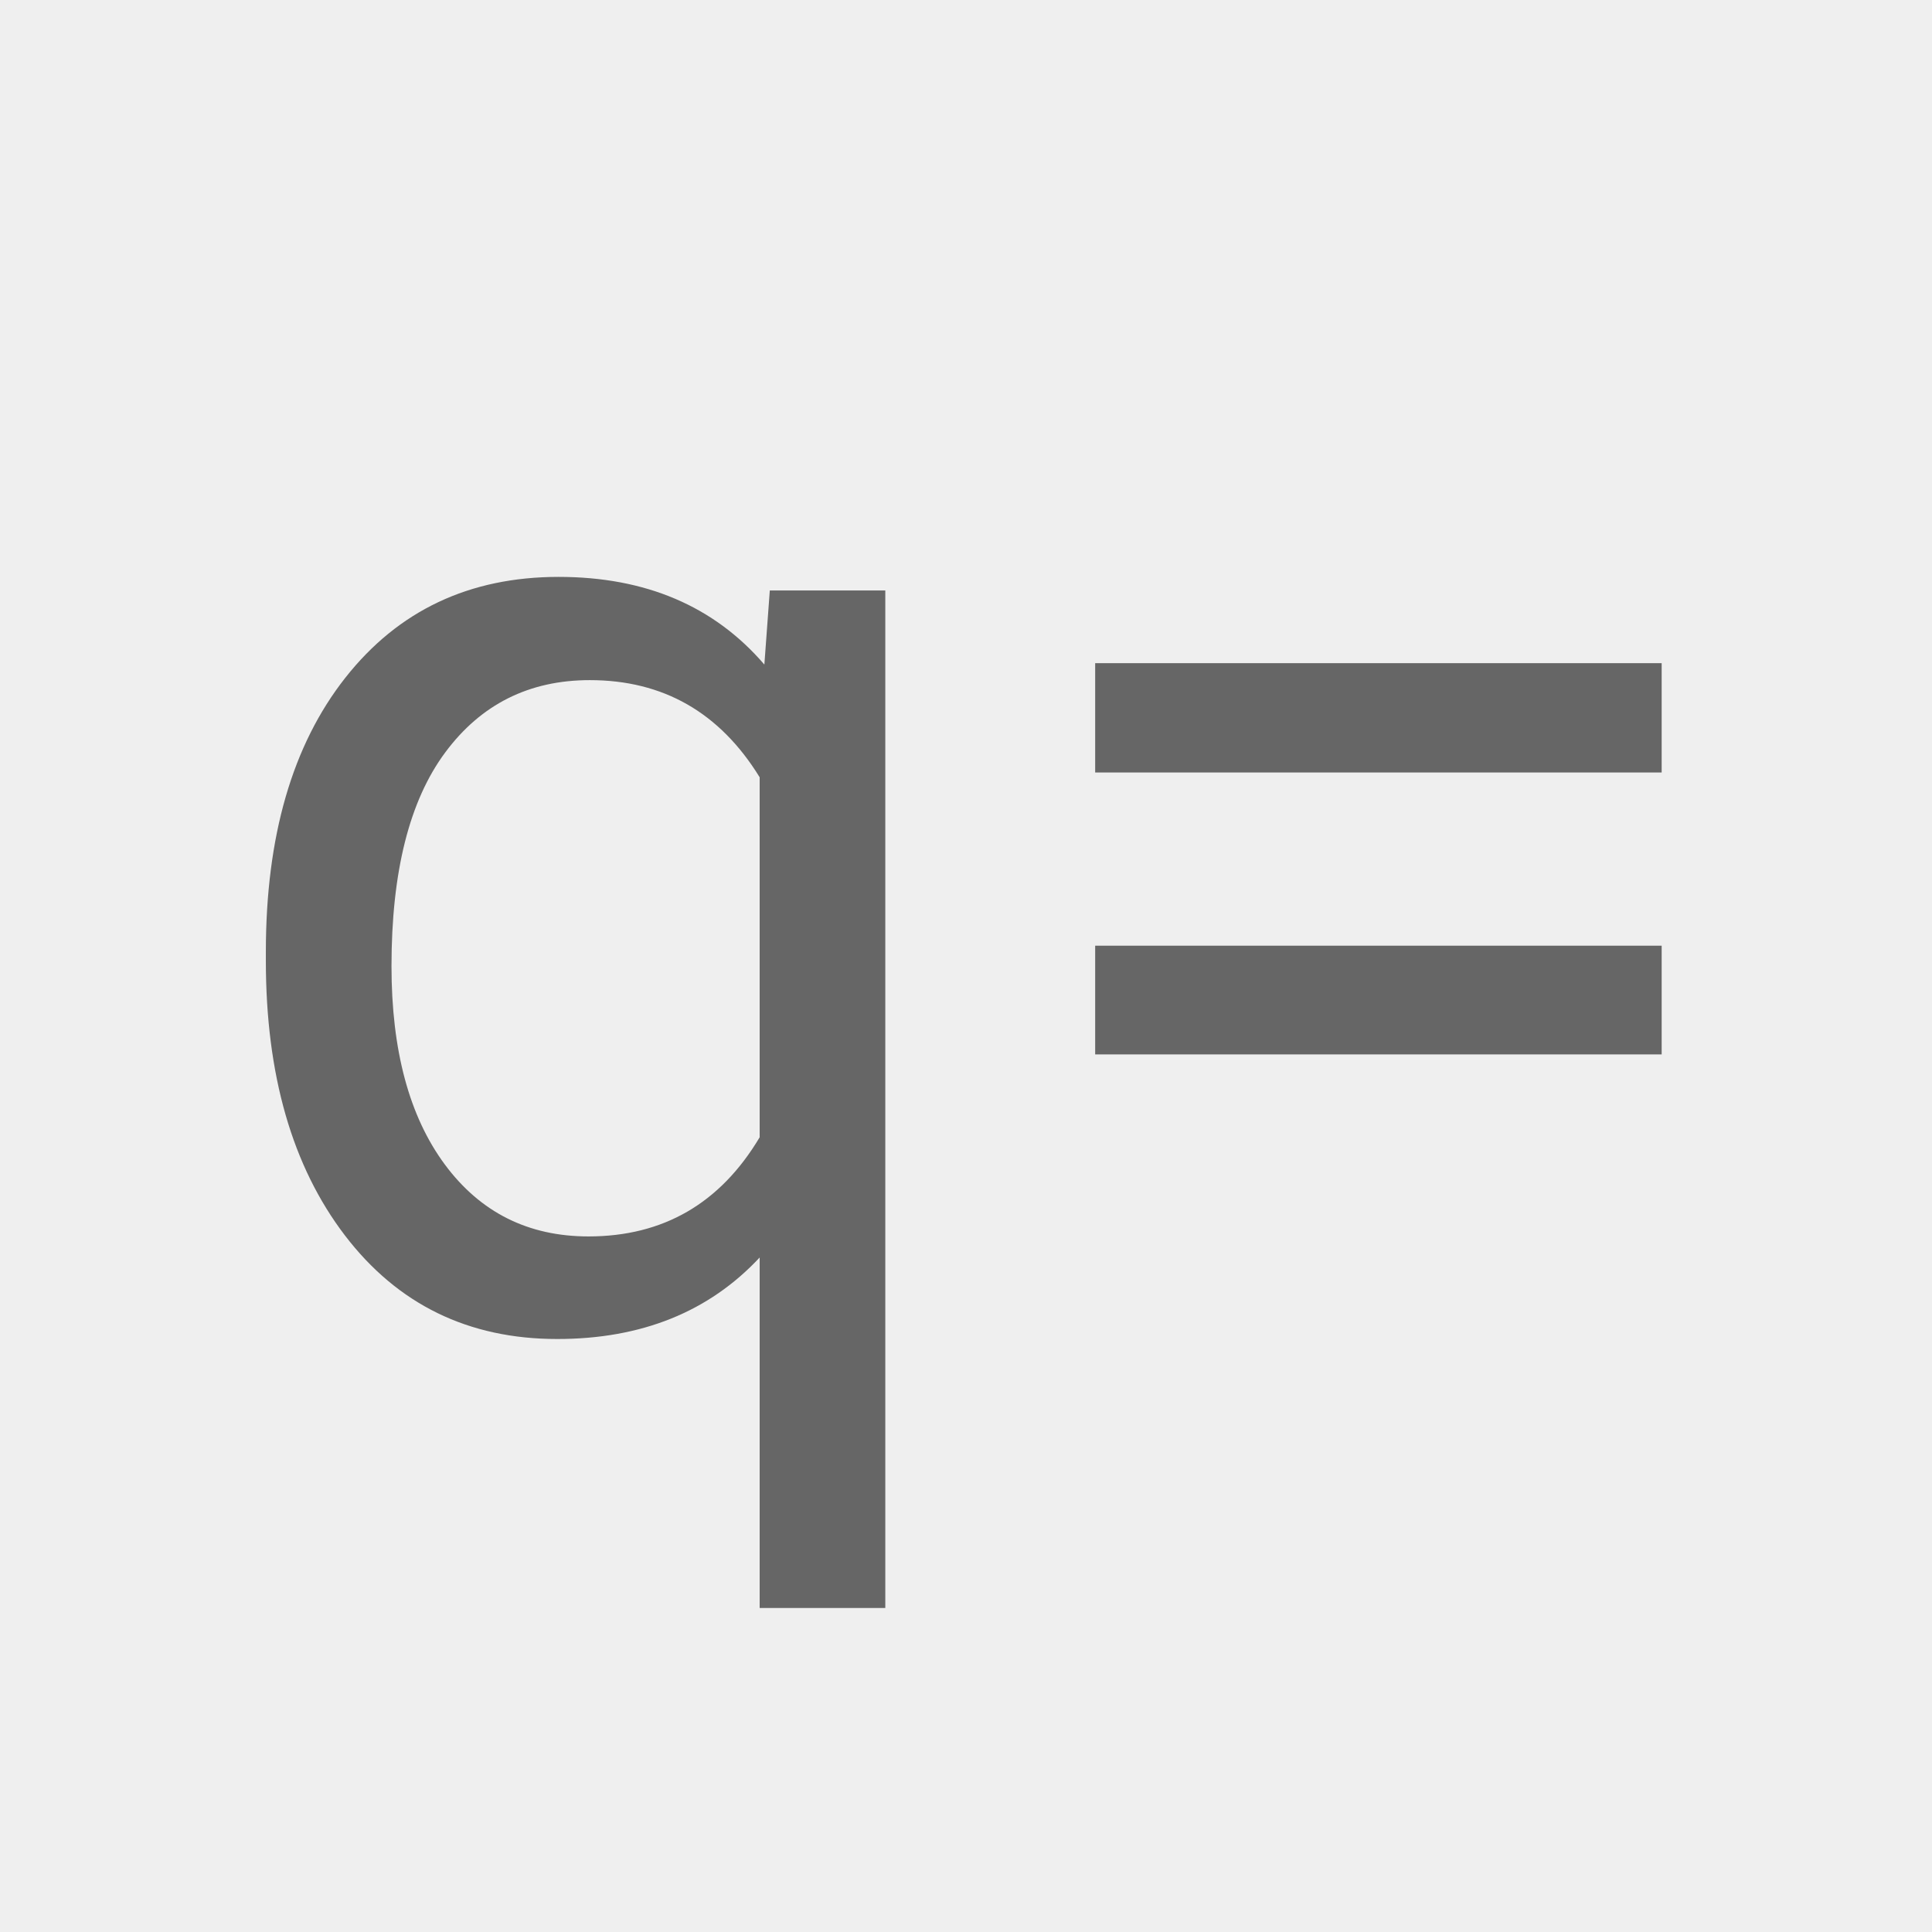
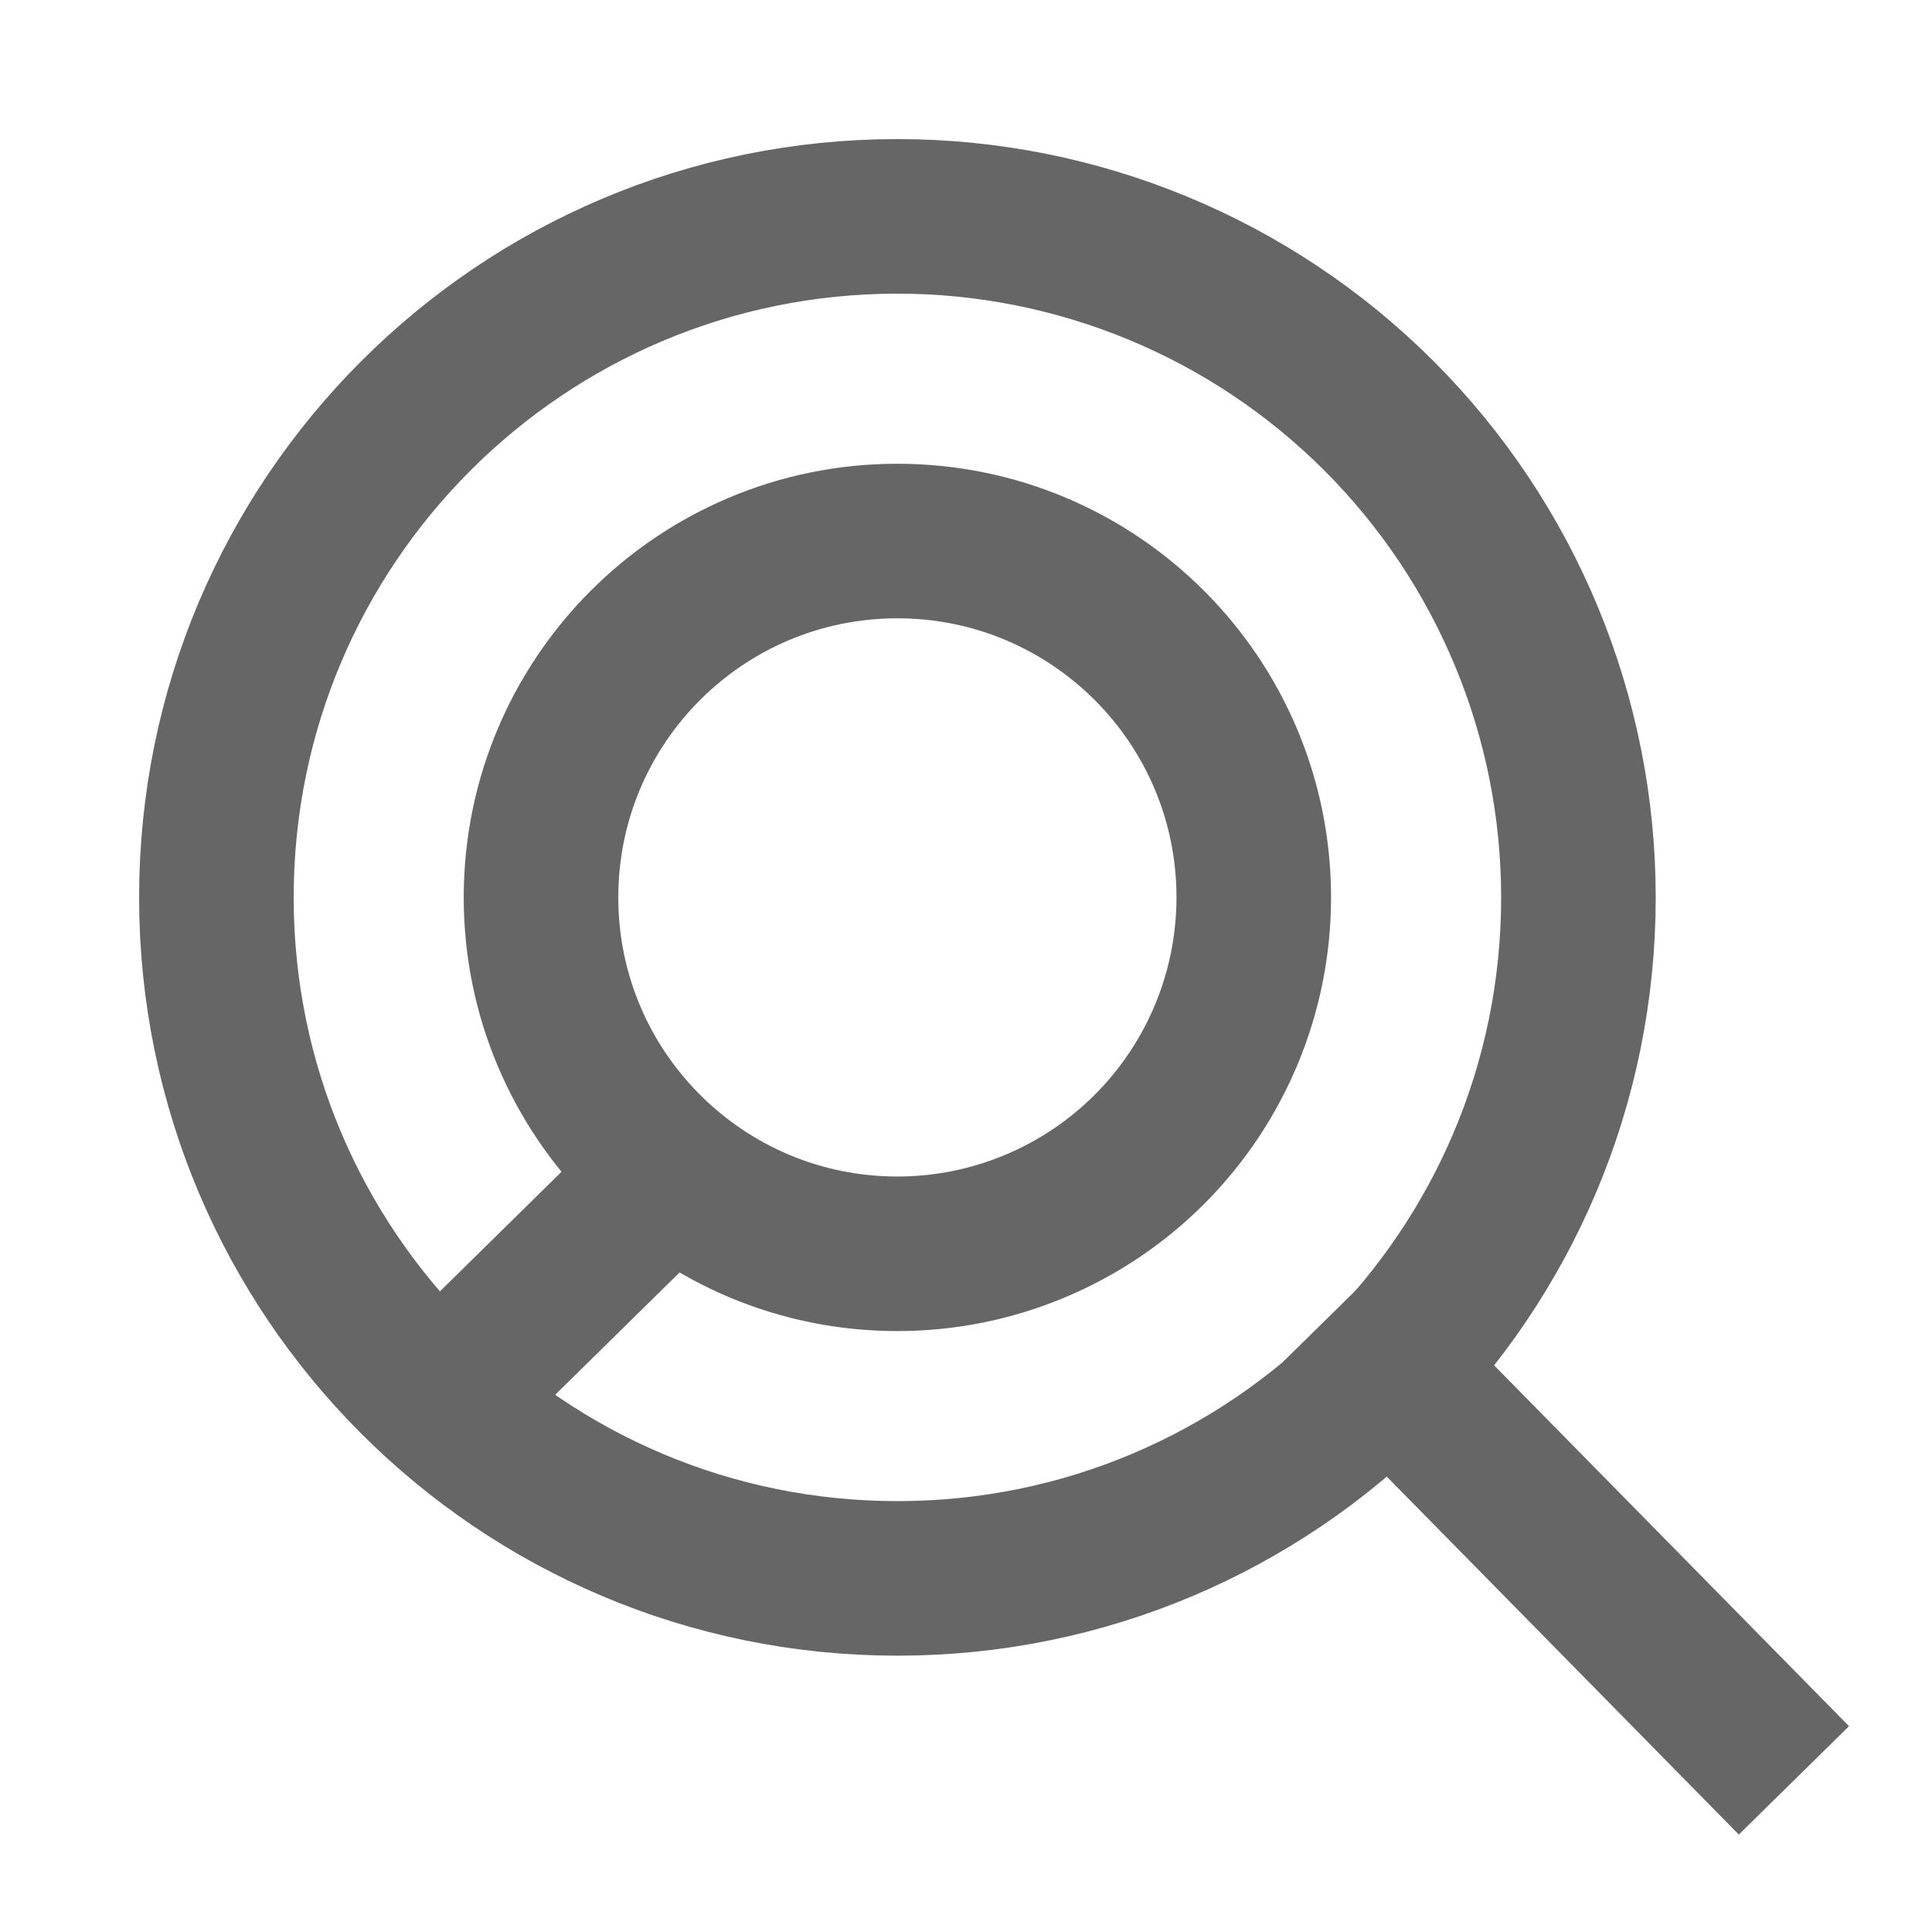
- <svg xmlns="http://www.w3.org/2000/svg" version="1.1" viewBox="0.0 0.0 500.0 500.0" fill="none" stroke="none" stroke-linecap="square" stroke-miterlimit="10">
-   <clipPath id="ge3fb146bcc_0_3.0">
-     <path d="m0 0l500.0 0l0 500.0l-500.0 0l0 -500.0z" clip-rule="nonzero" />
+ <svg xmlns="http://www.w3.org/2000/svg" version="1.1" viewBox="0.0 0.0 300.0 300.0" fill="none" stroke="none" stroke-linecap="square" stroke-miterlimit="10">
+   <clipPath id="gf126512a43_0_39.0">
+     <path d="m0 0l300.0 0l0 300.0l-300.0 0l0 -300.0z" clip-rule="nonzero" />
  </clipPath>
-   <g clip-path="url(#ge3fb146bcc_0_3.0)">
-     <path fill="#efefef" d="m0 0l500.0 0l0 500.0l-500.0 0z" fill-rule="evenodd" />
-     <path fill="#000000" fill-opacity="0.0" d="m43.1 -11.583l453.228 0l0 455.717l-453.228 0z" fill-rule="evenodd" />
-     <path fill="#666666" d="m68.803 246.33q0 -44.812 20.562 -70.922q20.562 -26.109 55.203 -26.109q33.75 0 53.25 22.688l1.406 -19.172l29.891 0l0 263.328l-32.516 0l0 -90.703q-19.688 21.094 -52.391 21.094q-34.453 0 -54.937 -26.797q-20.469 -26.812 -20.469 -71.109l0 -2.297zm32.516 3.703q0 32.688 13.797 51.328q13.797 18.625 37.187 18.625q29.0 0 44.297 -25.656l0 -93.172q-15.469 -25.141 -43.953 -25.141q-23.547 0 -37.437 18.734q-13.891 18.719 -13.891 55.281zm328.719 -50.109l-146.609 0l0 -28.297l146.609 0l0 28.297zm0 72.953l-146.609 0l0 -28.125l146.609 0l0 28.125z" fill-rule="nonzero" />
+   <g clip-path="url(#gf126512a43_0_39.0)">
+     <path fill="#000000" fill-opacity="0.0" d="m0 0l300.0 0l0 300.0l-300.0 0z" fill-rule="evenodd" />
+     <path fill="#000000" fill-opacity="0.0" d="m33.602 139.345l0 0c0 -58.403 47.345 -105.748 105.748 -105.748l0 0c28.046 0 54.944 11.141 74.775 30.973c19.832 19.832 30.973 46.729 30.973 74.775l0 0c0 58.403 -47.345 105.748 -105.748 105.748l0 0c-58.403 0 -105.748 -47.345 -105.748 -105.748z" fill-rule="evenodd" />
+     <path stroke="#666666" stroke-width="24.0" stroke-linejoin="round" stroke-linecap="butt" d="m33.602 139.345l0 0c0 -58.403 47.345 -105.748 105.748 -105.748l0 0c28.046 0 54.944 11.141 74.775 30.973c19.832 19.832 30.973 46.729 30.973 74.775l0 0c0 58.403 -47.345 105.748 -105.748 105.748l0 0c-58.403 0 -105.748 -47.345 -105.748 -105.748z" fill-rule="evenodd" />
+     <path fill="#000000" fill-opacity="0.0" d="m207.065 203.763l71.496 72.693" fill-rule="evenodd" />
+     <path stroke="#666666" stroke-width="24.0" stroke-linejoin="round" stroke-linecap="butt" d="m207.065 203.763l71.496 72.693" fill-rule="evenodd" />
+     <path fill="#000000" fill-opacity="0.0" d="m139.345 84.012l0 0c30.563 0 55.339 24.776 55.339 55.339l0 0c0 14.677 -5.83 28.752 -16.208 39.13c-10.378 10.378 -24.454 16.208 -39.13 16.208l0 0c-30.563 0 -55.339 -24.776 -55.339 -55.339l0 0c0 -30.563 24.776 -55.339 55.339 -55.339z" fill-rule="evenodd" />
+     <path stroke="#666666" stroke-width="24.0" stroke-linejoin="round" stroke-linecap="butt" d="m139.345 84.012l0 0c30.563 0 55.339 24.776 55.339 55.339l0 0c0 14.677 -5.83 28.752 -16.208 39.13c-10.378 10.378 -24.454 16.208 -39.13 16.208l0 0c-30.563 0 -55.339 -24.776 -55.339 -55.339l0 0c0 -30.563 24.776 -55.339 55.339 -55.339z" fill-rule="evenodd" />
+     <path fill="#000000" fill-opacity="0.0" d="m105.647 180.638l-41.354 40.661" fill-rule="evenodd" />
+     <path stroke="#666666" stroke-width="24.0" stroke-linejoin="round" stroke-linecap="butt" d="m105.647 180.638l-41.354 40.661" fill-rule="evenodd" />
  </g>
</svg>
